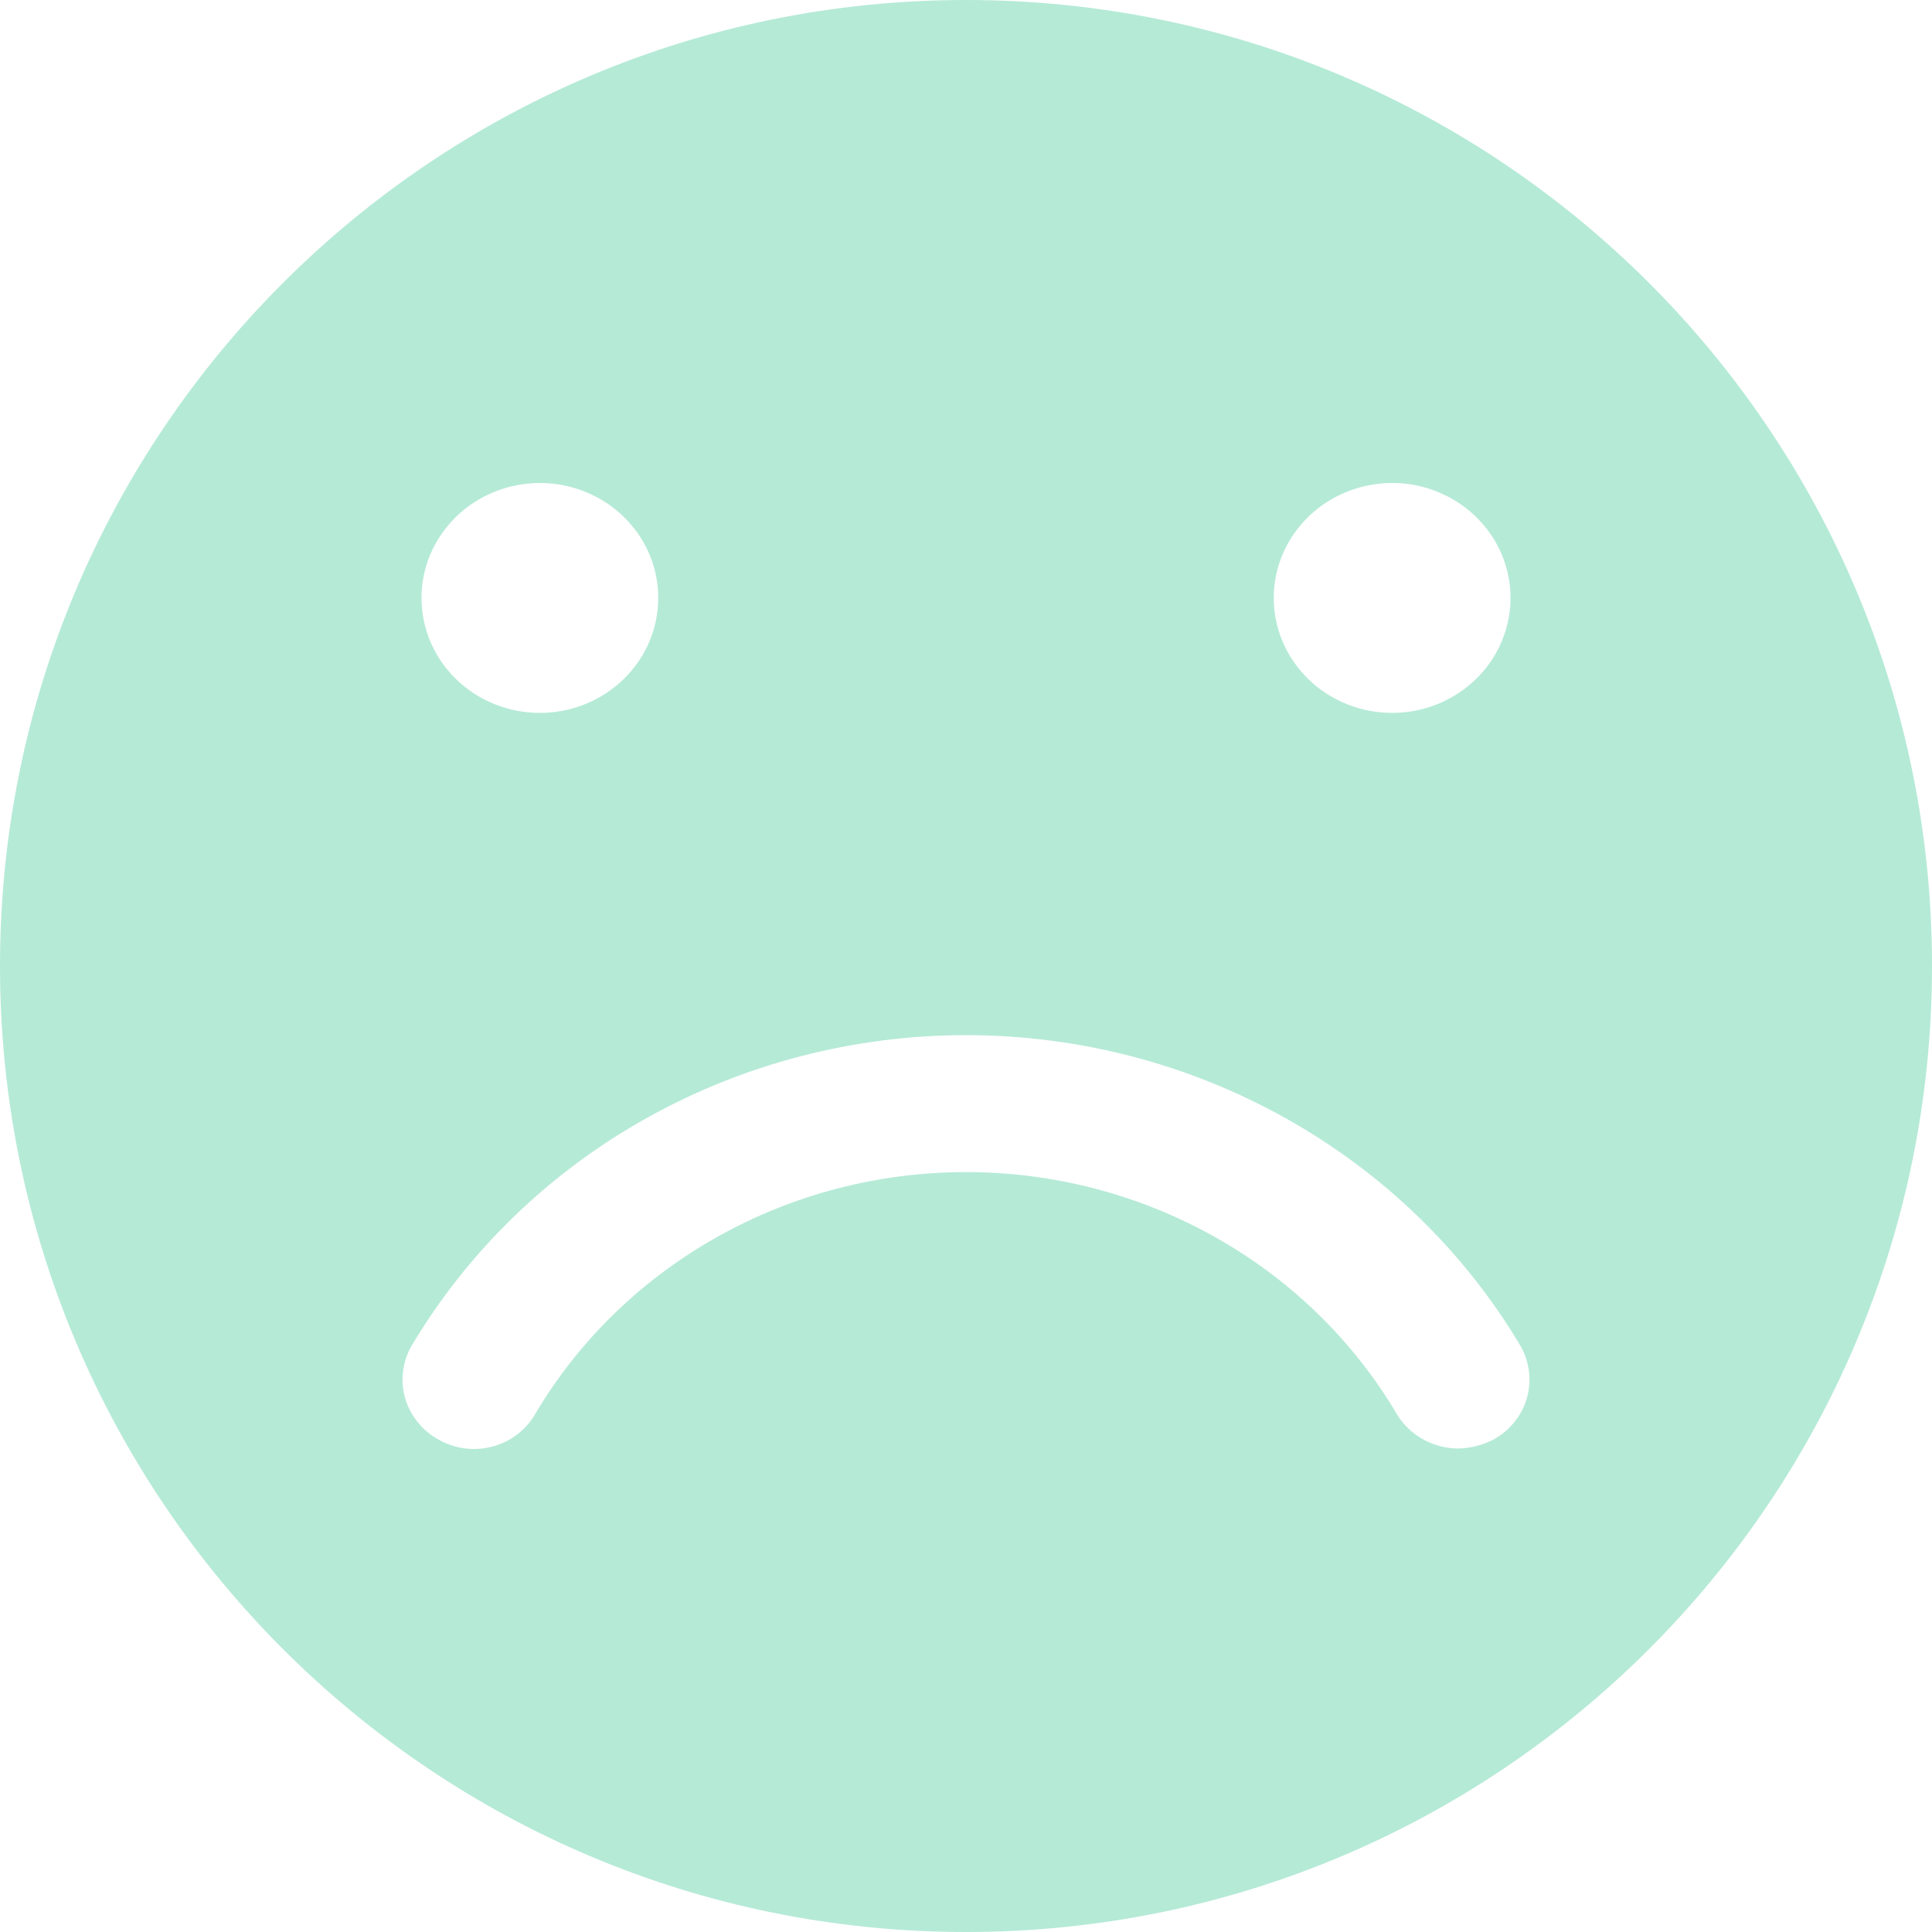
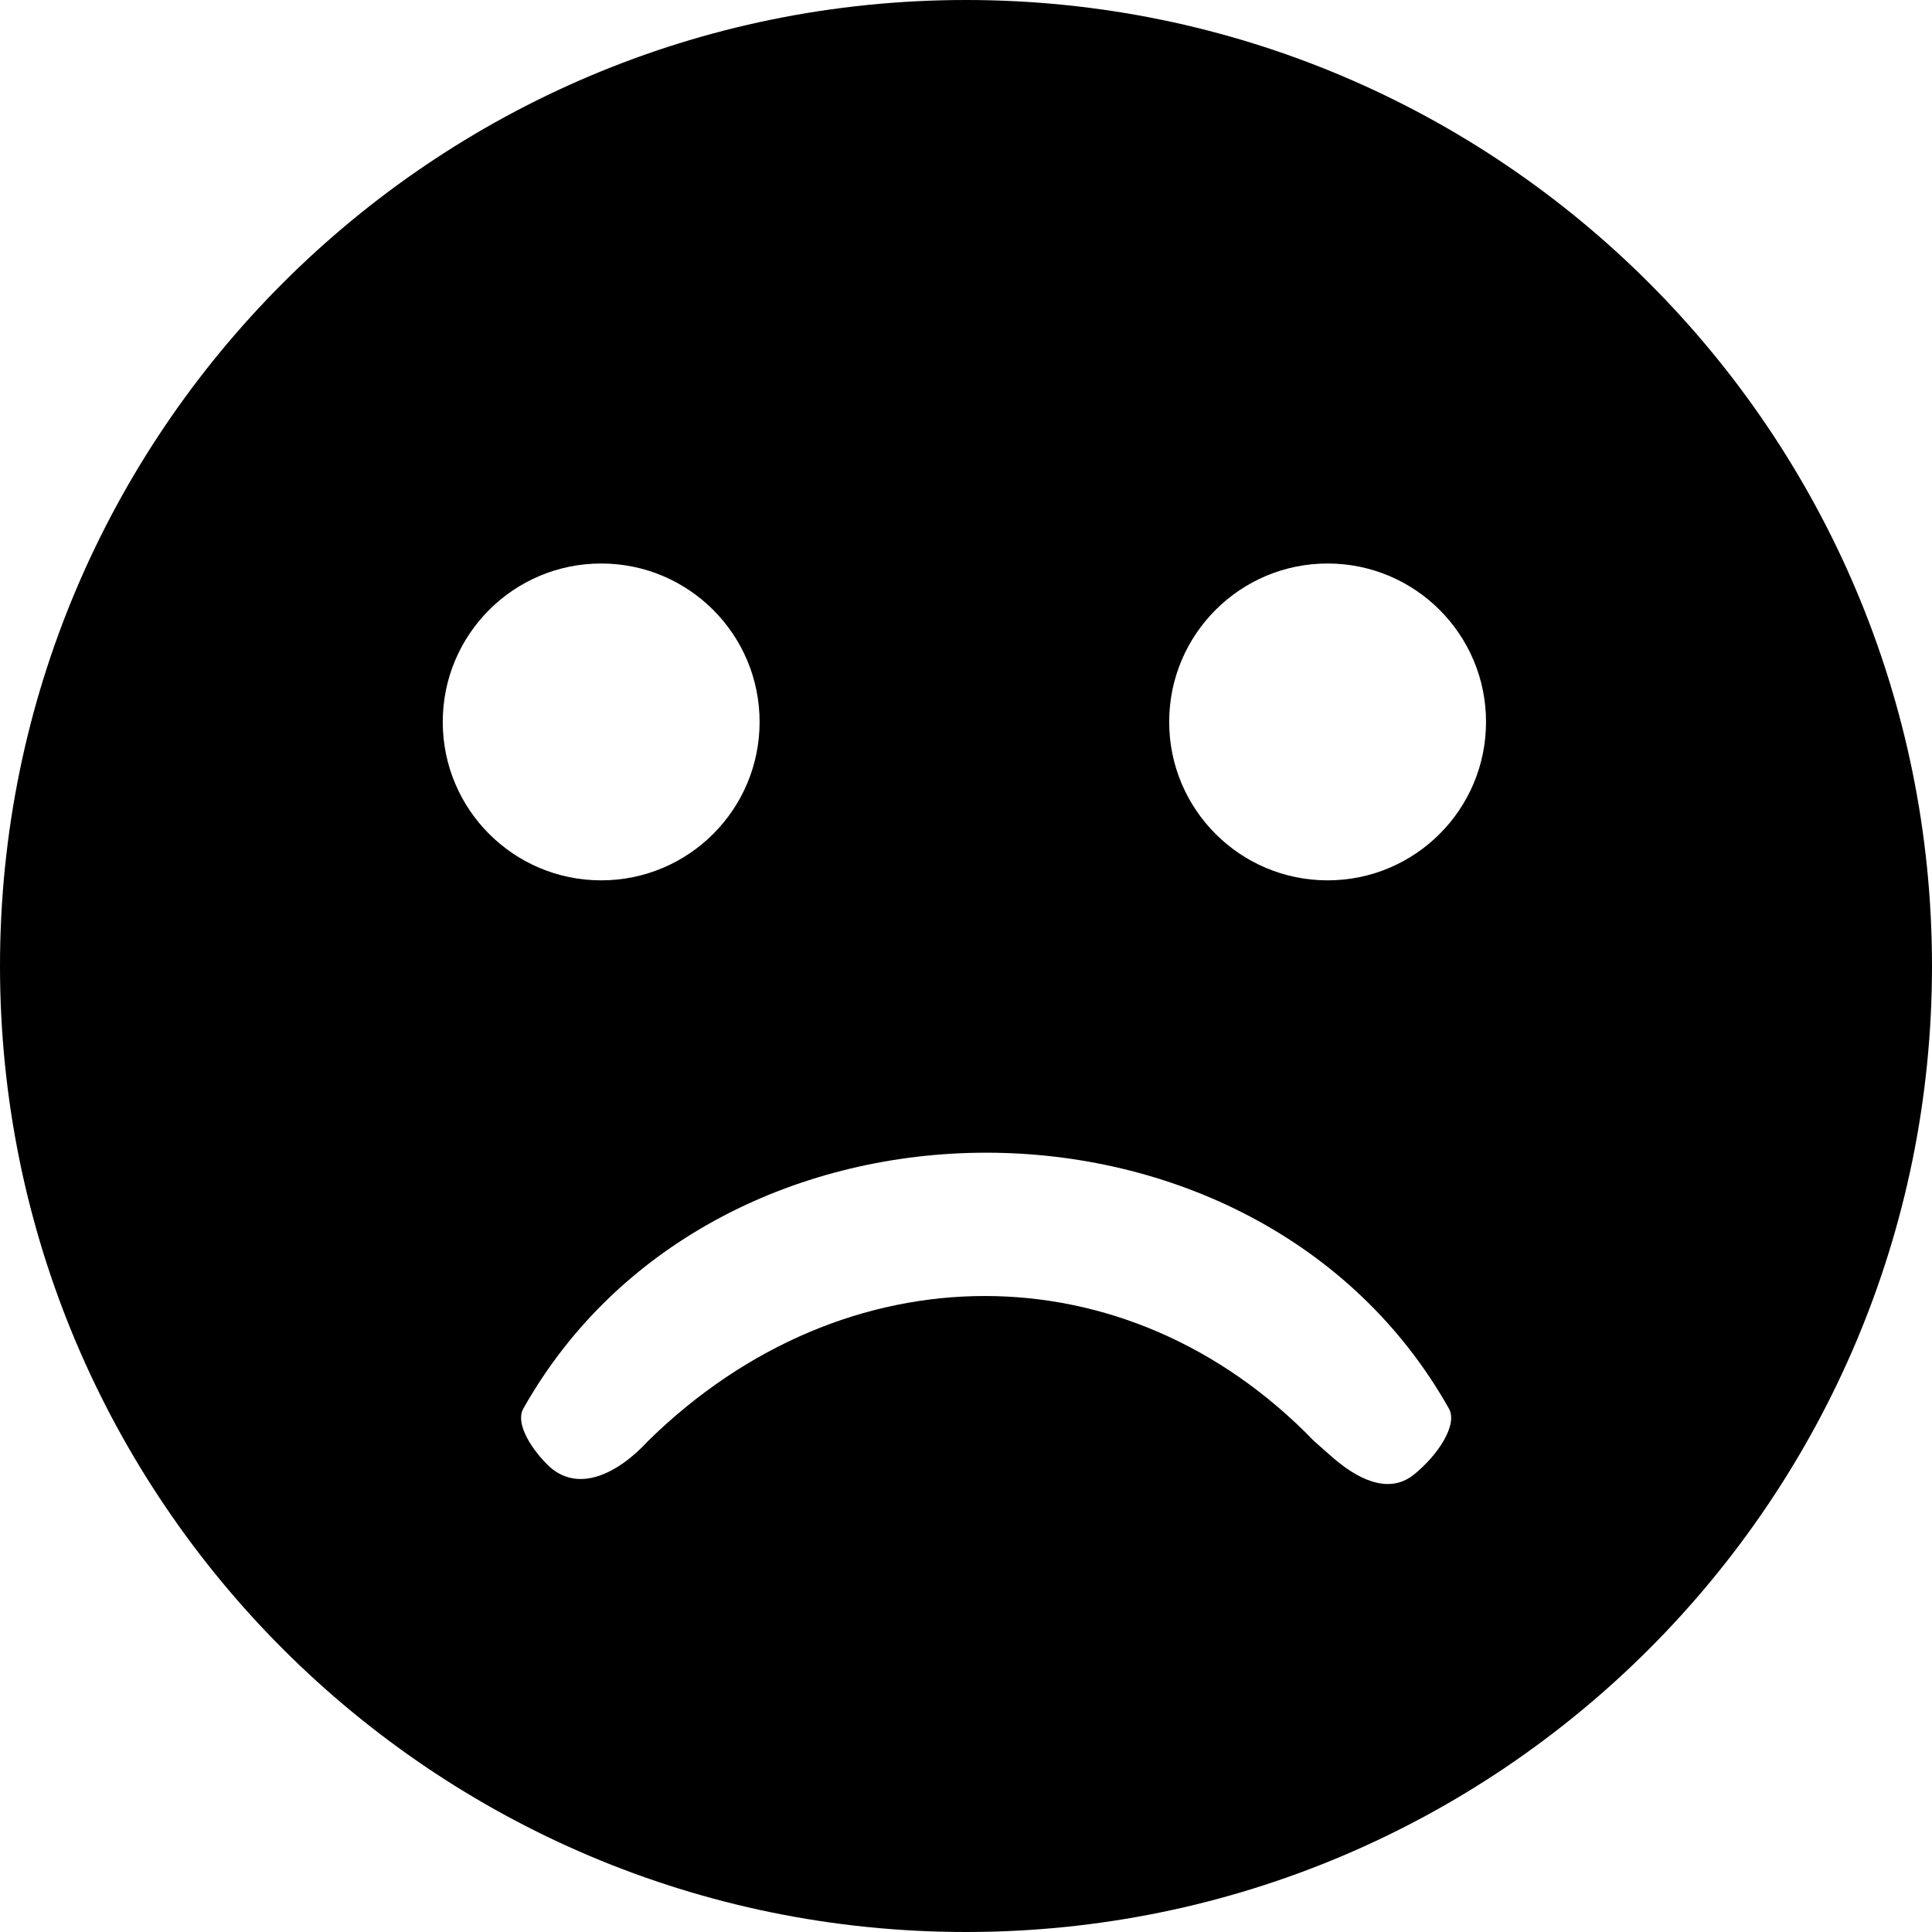
<svg xmlns="http://www.w3.org/2000/svg" width="24" height="24" viewBox="0 0 24 24" fill="none">
-   <path fill-rule="evenodd" clip-rule="evenodd" d="M12 0C5.373 0 0 5.373 0 12C0 18.627 5.373 24 12 24C18.627 24 24 18.627 24 12C24 5.373 18.627 0 12 0ZM5.484 6.635C5.322 6.869 5.236 7.145 5.236 7.428C5.236 7.807 5.391 8.17 5.667 8.438C5.942 8.705 6.316 8.856 6.706 8.856C6.997 8.856 7.282 8.772 7.523 8.615C7.765 8.458 7.954 8.235 8.065 7.974C8.176 7.713 8.205 7.426 8.149 7.149C8.092 6.872 7.952 6.618 7.746 6.418C7.541 6.219 7.279 6.083 6.993 6.027C6.708 5.972 6.412 6.001 6.144 6.109C5.875 6.217 5.645 6.4 5.484 6.635ZM16.071 6.635C15.909 6.869 15.823 7.145 15.823 7.428C15.823 7.807 15.978 8.17 16.254 8.438C16.53 8.705 16.904 8.856 17.294 8.856C17.584 8.856 17.869 8.772 18.11 8.615C18.352 8.458 18.541 8.235 18.652 7.974C18.763 7.713 18.793 7.426 18.736 7.149C18.679 6.872 18.539 6.618 18.333 6.418C18.128 6.219 17.866 6.083 17.581 6.027C17.295 5.972 17 6.001 16.731 6.109C16.462 6.217 16.233 6.4 16.071 6.635ZM18.992 17.026C18.977 16.914 18.94 16.806 18.882 16.709C18.183 15.538 17.179 14.566 15.971 13.891C14.763 13.215 13.394 12.859 12 12.859C10.606 12.859 9.237 13.215 8.029 13.891C6.821 14.566 5.818 15.538 5.118 16.709C5.06 16.806 5.023 16.914 5.008 17.026C4.992 17.137 5 17.251 5.03 17.359C5.06 17.468 5.112 17.57 5.183 17.659C5.253 17.749 5.341 17.823 5.442 17.88C5.542 17.938 5.653 17.976 5.768 17.992C5.883 18.008 6.001 18 6.113 17.971C6.226 17.942 6.331 17.891 6.423 17.821C6.515 17.752 6.591 17.665 6.648 17.566C7.189 16.652 7.969 15.893 8.909 15.366C9.848 14.838 10.915 14.56 12 14.56C13.085 14.56 14.152 14.838 15.091 15.366C16.031 15.893 16.811 16.652 17.352 17.566C17.43 17.696 17.541 17.804 17.676 17.879C17.81 17.954 17.962 17.994 18.117 17.994C18.271 17.99 18.422 17.951 18.558 17.88C18.659 17.823 18.747 17.749 18.817 17.659C18.888 17.57 18.94 17.468 18.97 17.359C19 17.251 19.008 17.137 18.992 17.026Z" fill="#B5EAD7" />
+   <path fill-rule="evenodd" clip-rule="evenodd" d="M12 24C18.627 24 24 18.627 24 12C24 5.373 18.627 0 12 0C5.373 0 0 5.373 0 12C0 18.627 5.373 24 12 24ZM9.436 8.968C9.436 10.055 8.555 10.936 7.468 10.936C6.381 10.936 5.5 10.055 5.5 8.968C5.5 7.881 6.381 7 7.468 7C8.555 7 9.436 7.881 9.436 8.968ZM18.46 8.968C18.46 10.055 17.579 10.936 16.492 10.936C15.405 10.936 14.524 10.055 14.524 8.968C14.524 7.881 15.405 7 16.492 7C17.579 7 18.46 7.881 18.46 8.968ZM18 17.5C15.617 13.259 8.884 13.259 6.5 17.5C6.407 17.666 6.566 17.957 6.792 18.187C7.172 18.574 7.687 18.297 8.053 17.898C10.5 15.5 14 15.5 16.32 17.898L16.534 18.087C16.844 18.362 17.241 18.578 17.564 18.318C17.859 18.081 18.112 17.7 18 17.5Z" fill="black" />
</svg>
